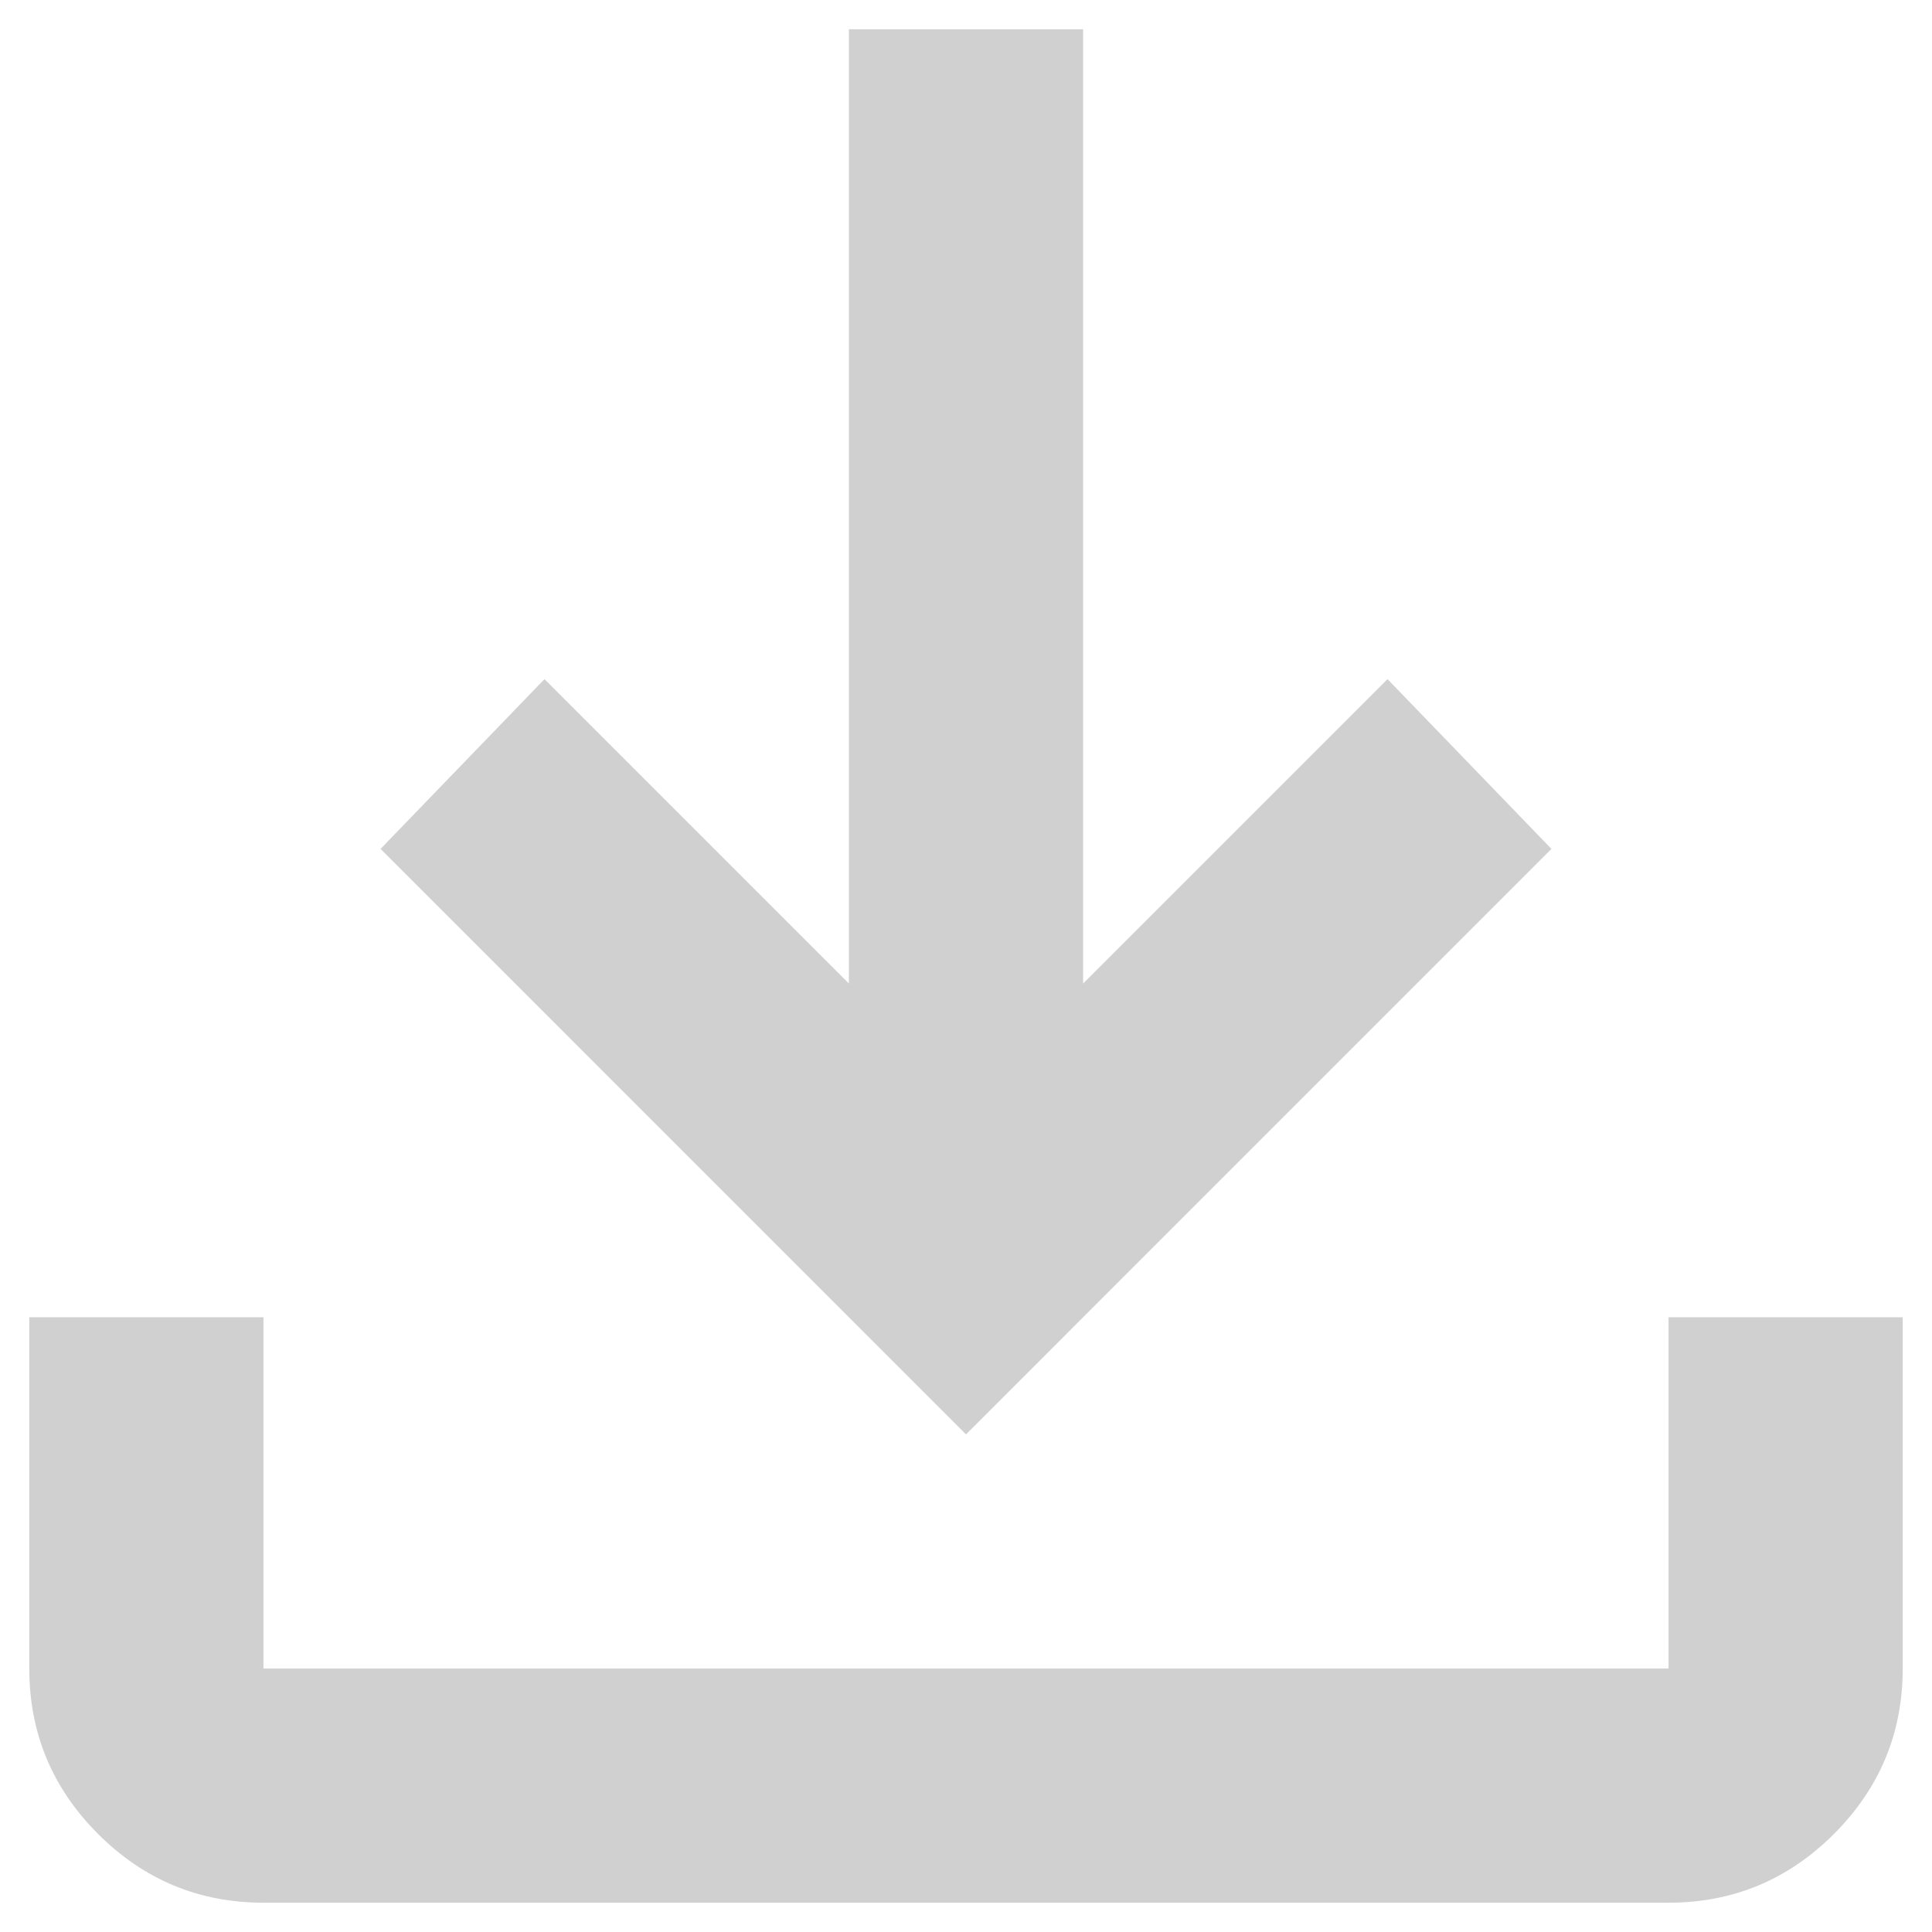
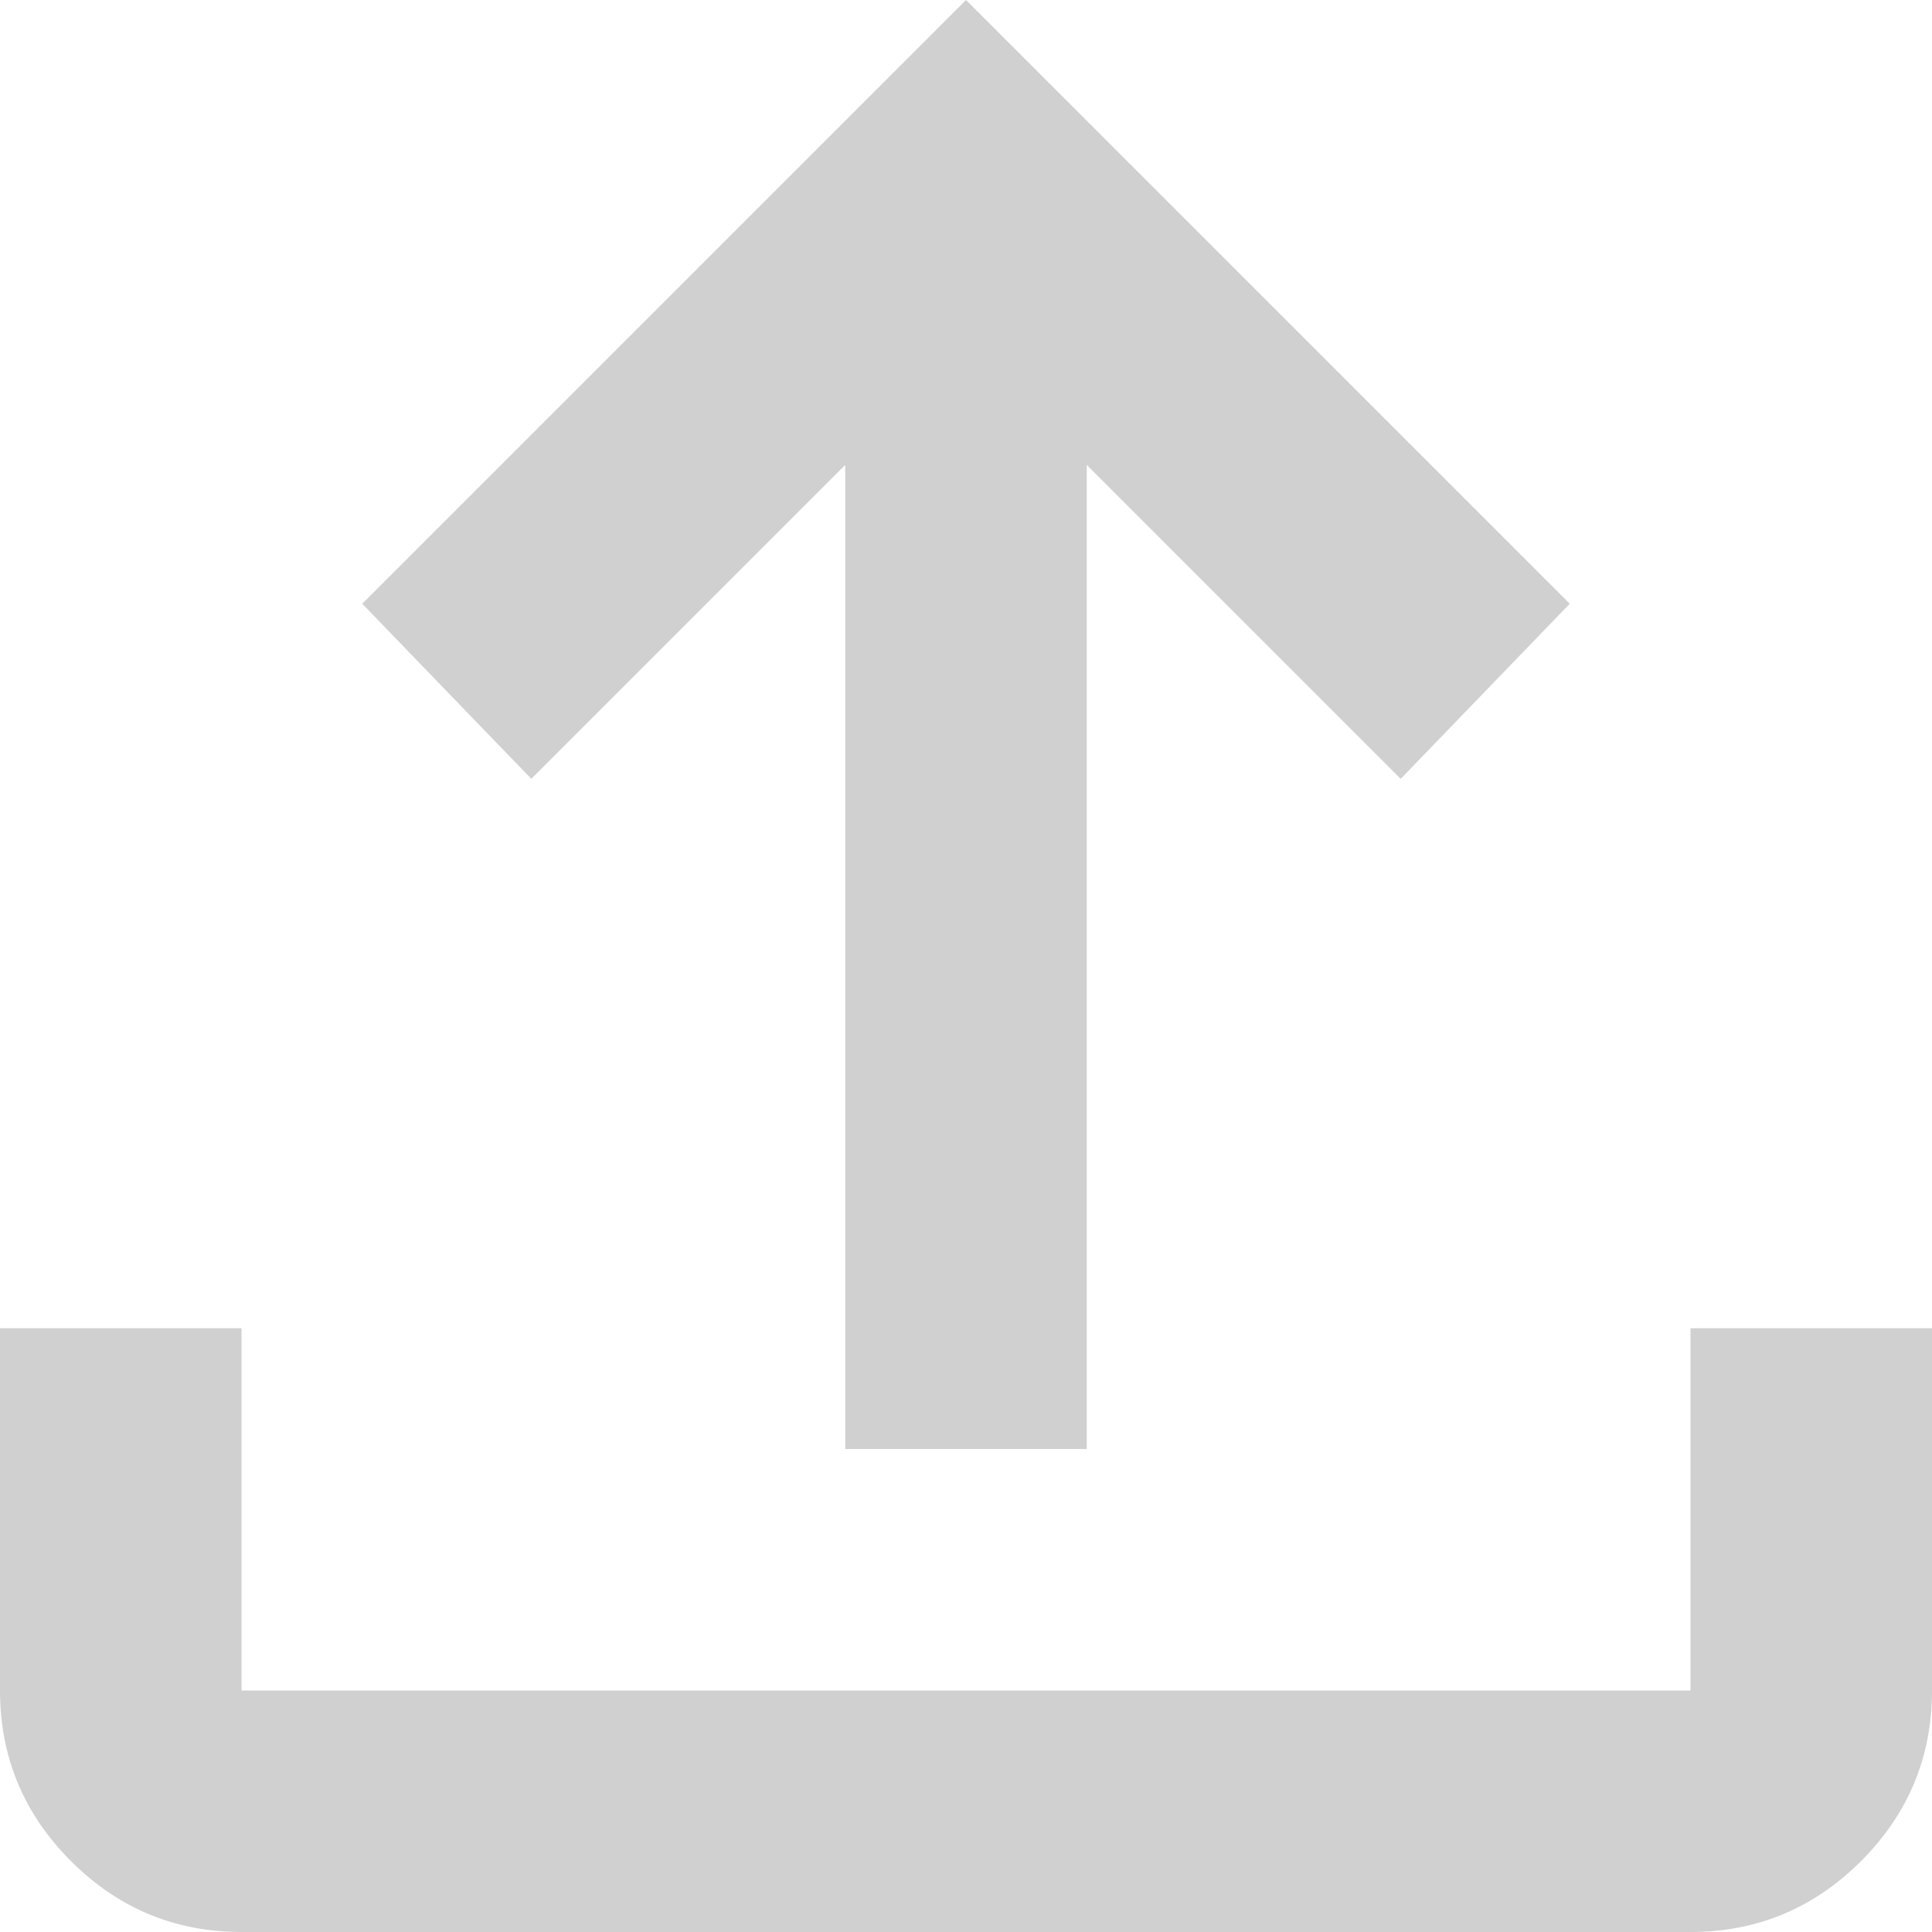
- <svg xmlns="http://www.w3.org/2000/svg" width="44" height="44" viewBox="0 0 44 44" fill="none">
-   <path d="M22 32.667L8.667 19.333L12.4 15.467L19.333 22.4V0.667H24.667V22.4L31.6 15.467L35.333 19.333L22 32.667ZM6 43.333C4.533 43.333 3.278 42.811 2.233 41.767C1.189 40.722 0.667 39.467 0.667 38V30H6V38H38V30H43.333V38C43.333 39.467 42.811 40.722 41.767 41.767C40.722 42.811 39.467 43.333 38 43.333H6Z" fill="#D0D0D0" />
+ <svg xmlns="http://www.w3.org/2000/svg" width="24" height="24" viewBox="0 0 24 24" fill="none">
+   <path d="M10.5 18V5.775L6.6 9.675L4.5 7.5L12 0L19.5 7.5L17.4 9.675L13.5 5.775V18H10.5ZM3 24C2.175 24 1.469 23.706 0.881 23.119C0.294 22.531 0 21.825 0 21V16.5H3V21H21V16.5H24V21C24 21.825 23.706 22.531 23.119 23.119C22.531 23.706 21.825 24 21 24H3Z" fill="#D0D0D0" />
</svg>
